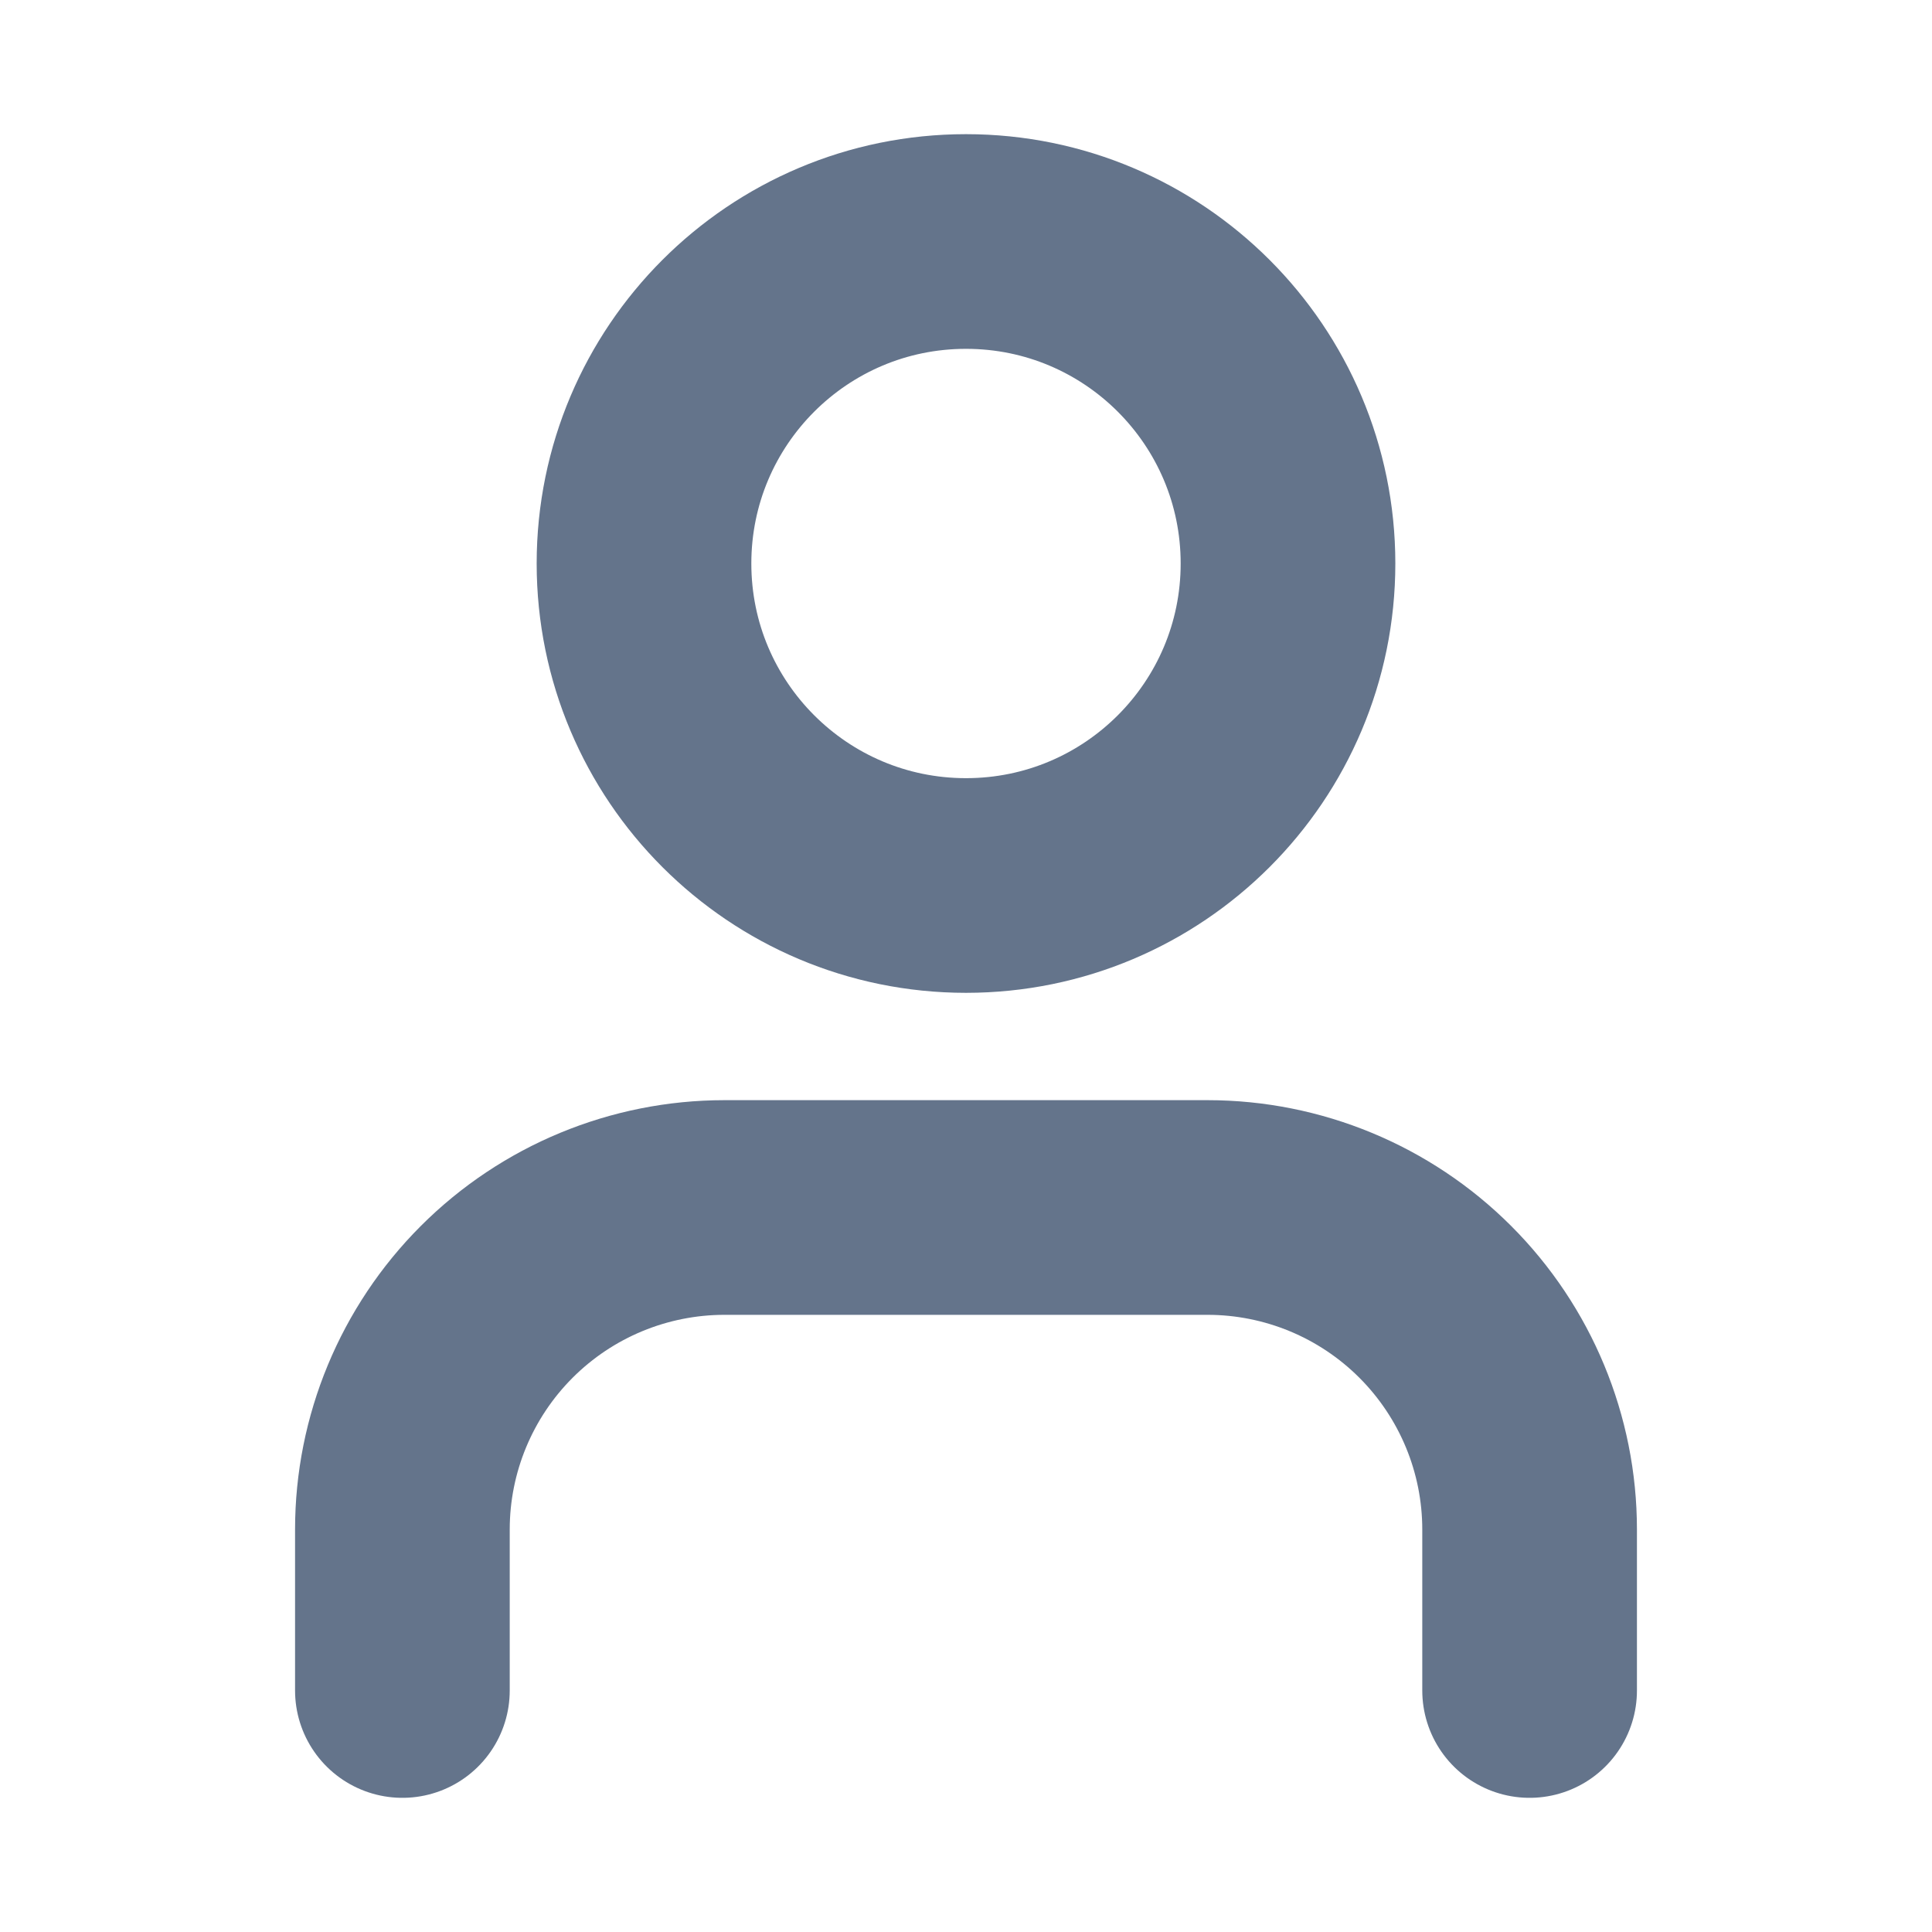
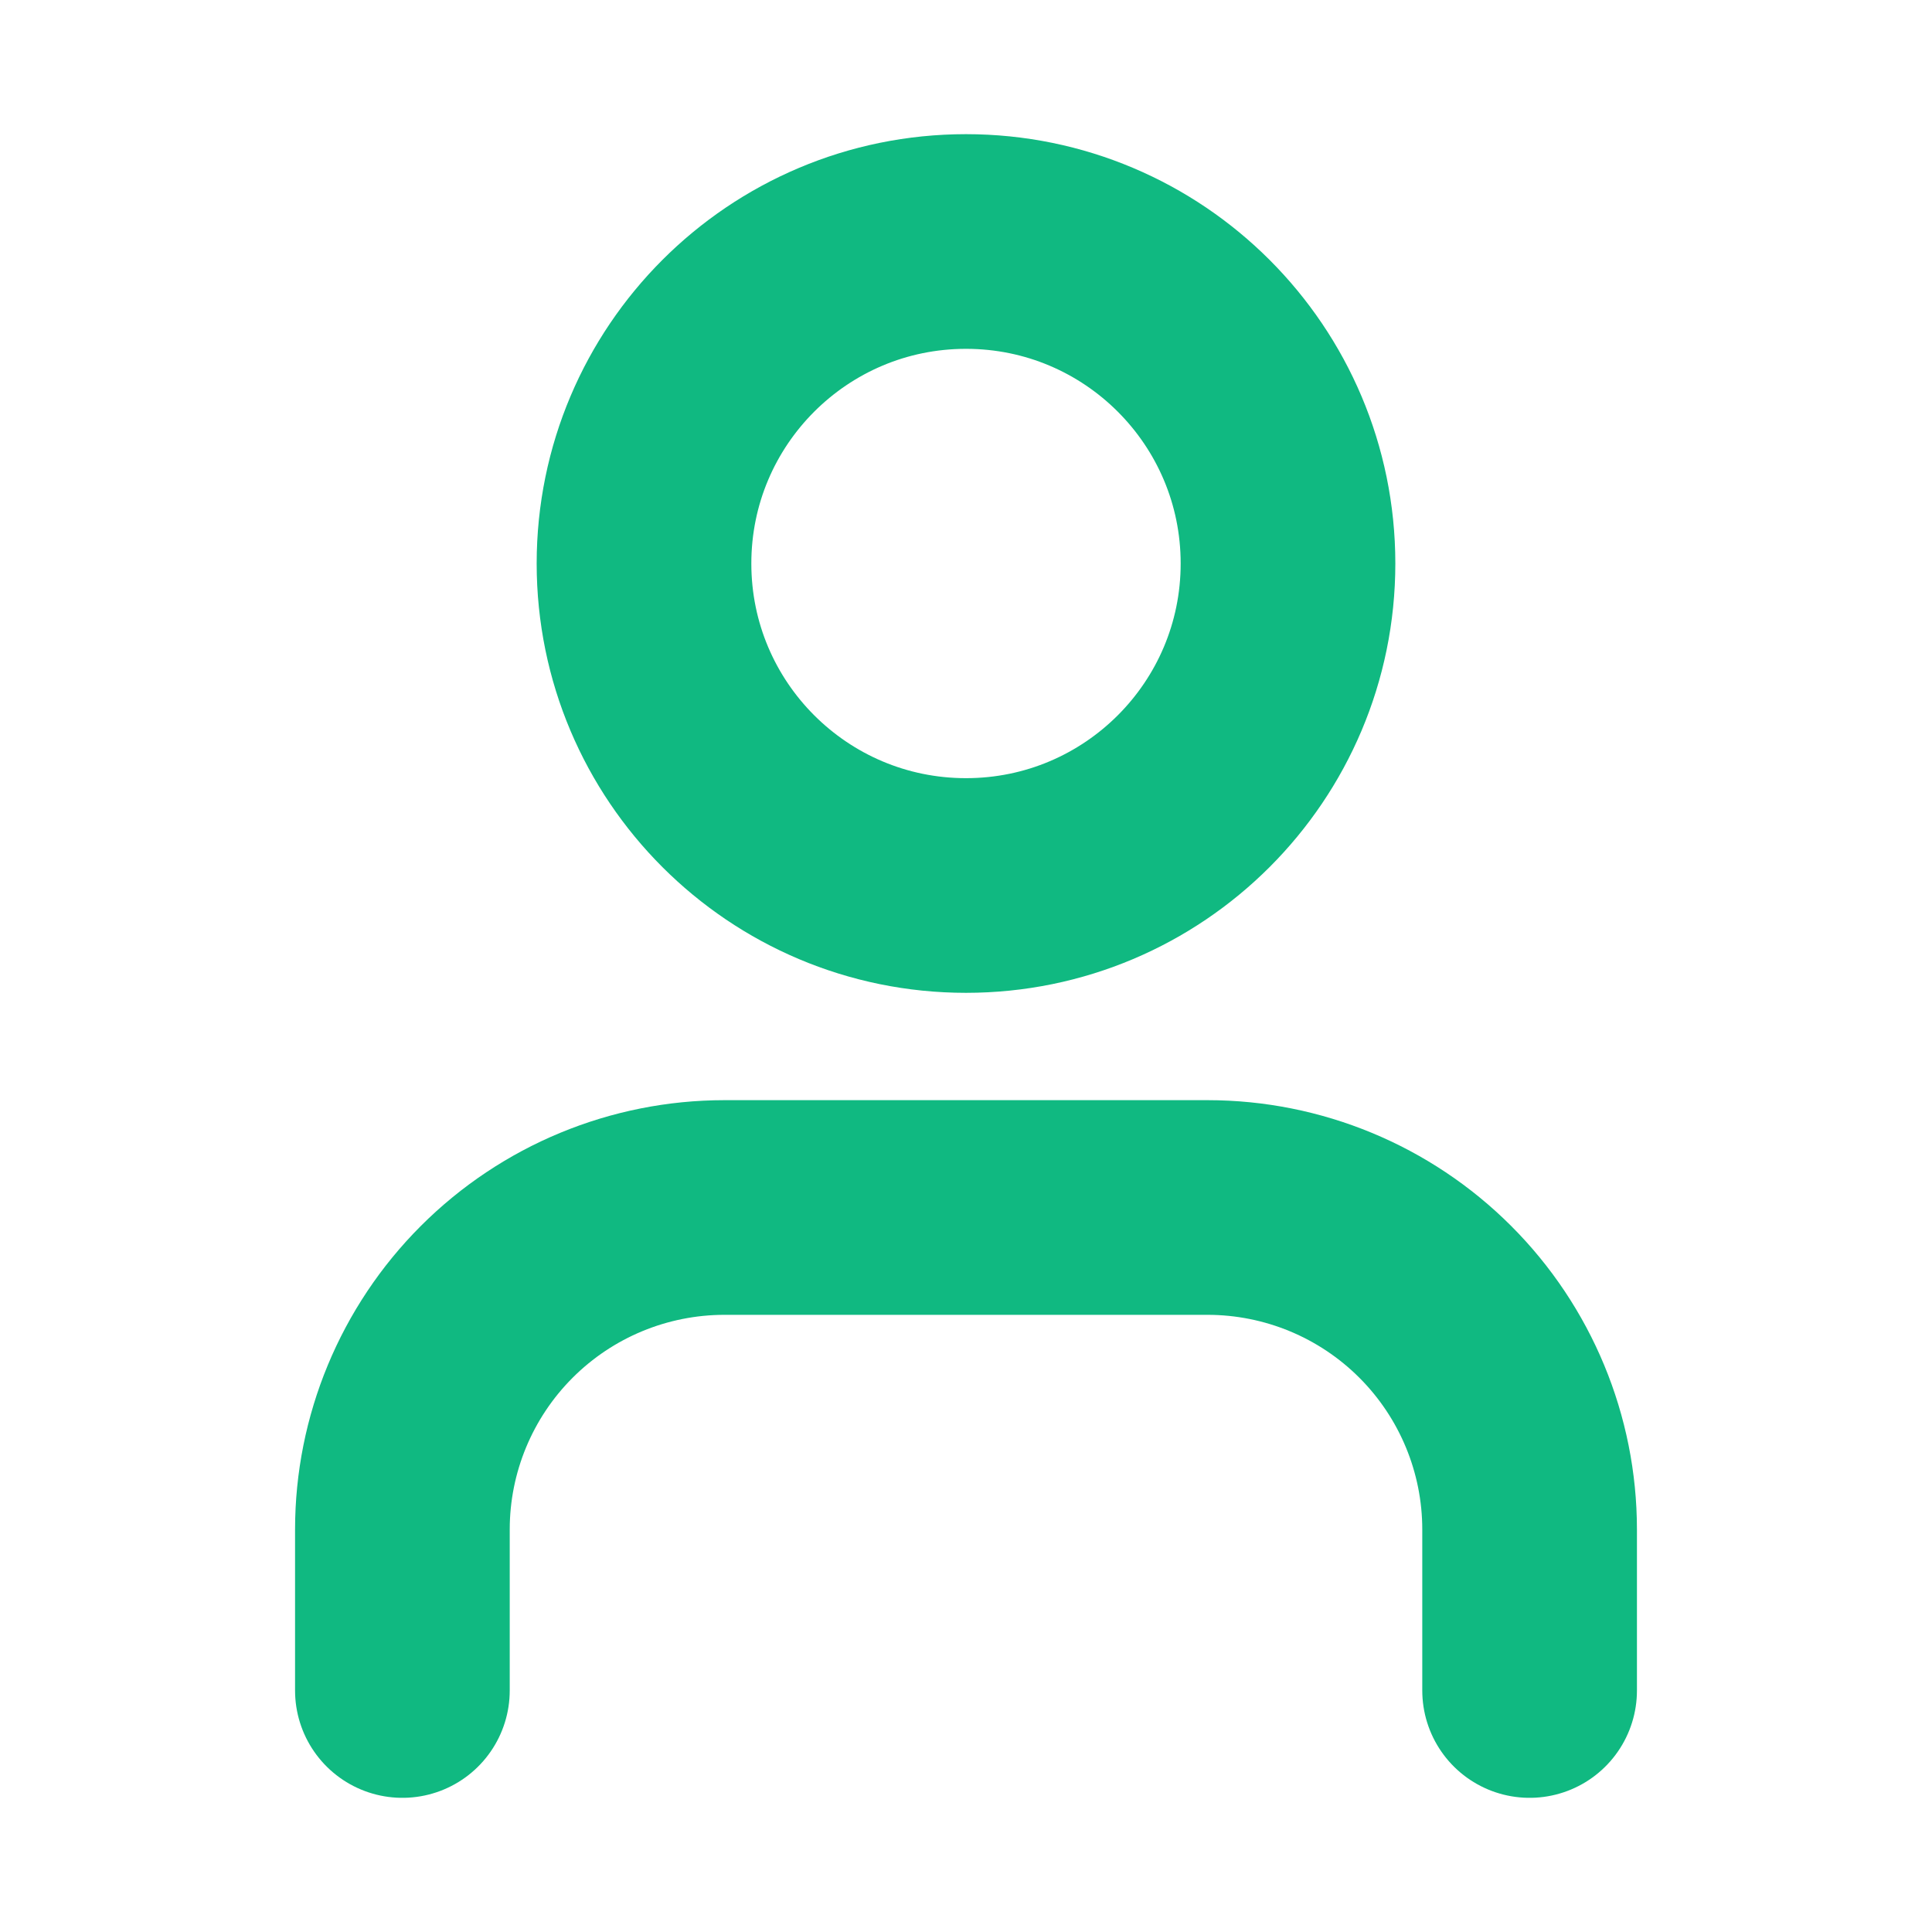
<svg xmlns="http://www.w3.org/2000/svg" preserveAspectRatio="none" overflow="visible" style="display: block;" width="18" height="18" viewBox="0 0 18 18" fill="none">
  <g id="user">
-     <path id="Vector" d="M14.251 15.75V14.25C14.251 13.454 13.934 12.691 13.372 12.129C12.809 11.566 12.046 11.25 11.25 11.25H6.75C5.954 11.25 5.191 11.566 4.628 12.129C4.066 12.691 3.749 13.454 3.749 14.25V15.75M12 5.25C12 6.907 10.657 8.25 9 8.25C7.343 8.25 6 6.907 6 5.25C6 3.593 7.343 2.25 9 2.25C10.657 2.25 12 3.593 12 5.25Z" stroke="#64748B" stroke-width="2" stroke-linecap="round" />
+     <path id="Vector" d="M14.251 15.75V14.25C14.251 13.454 13.934 12.691 13.372 12.129C12.809 11.566 12.046 11.25 11.25 11.25H6.75C5.954 11.25 5.191 11.566 4.628 12.129C4.066 12.691 3.749 13.454 3.749 14.25V15.75M12 5.25C12 6.907 10.657 8.25 9 8.25C7.343 8.25 6 6.907 6 5.25C6 3.593 7.343 2.25 9 2.25C10.657 2.25 12 3.593 12 5.25Z" stroke="#10B981" stroke-width="2" stroke-linecap="round" />
  </g>
</svg>
